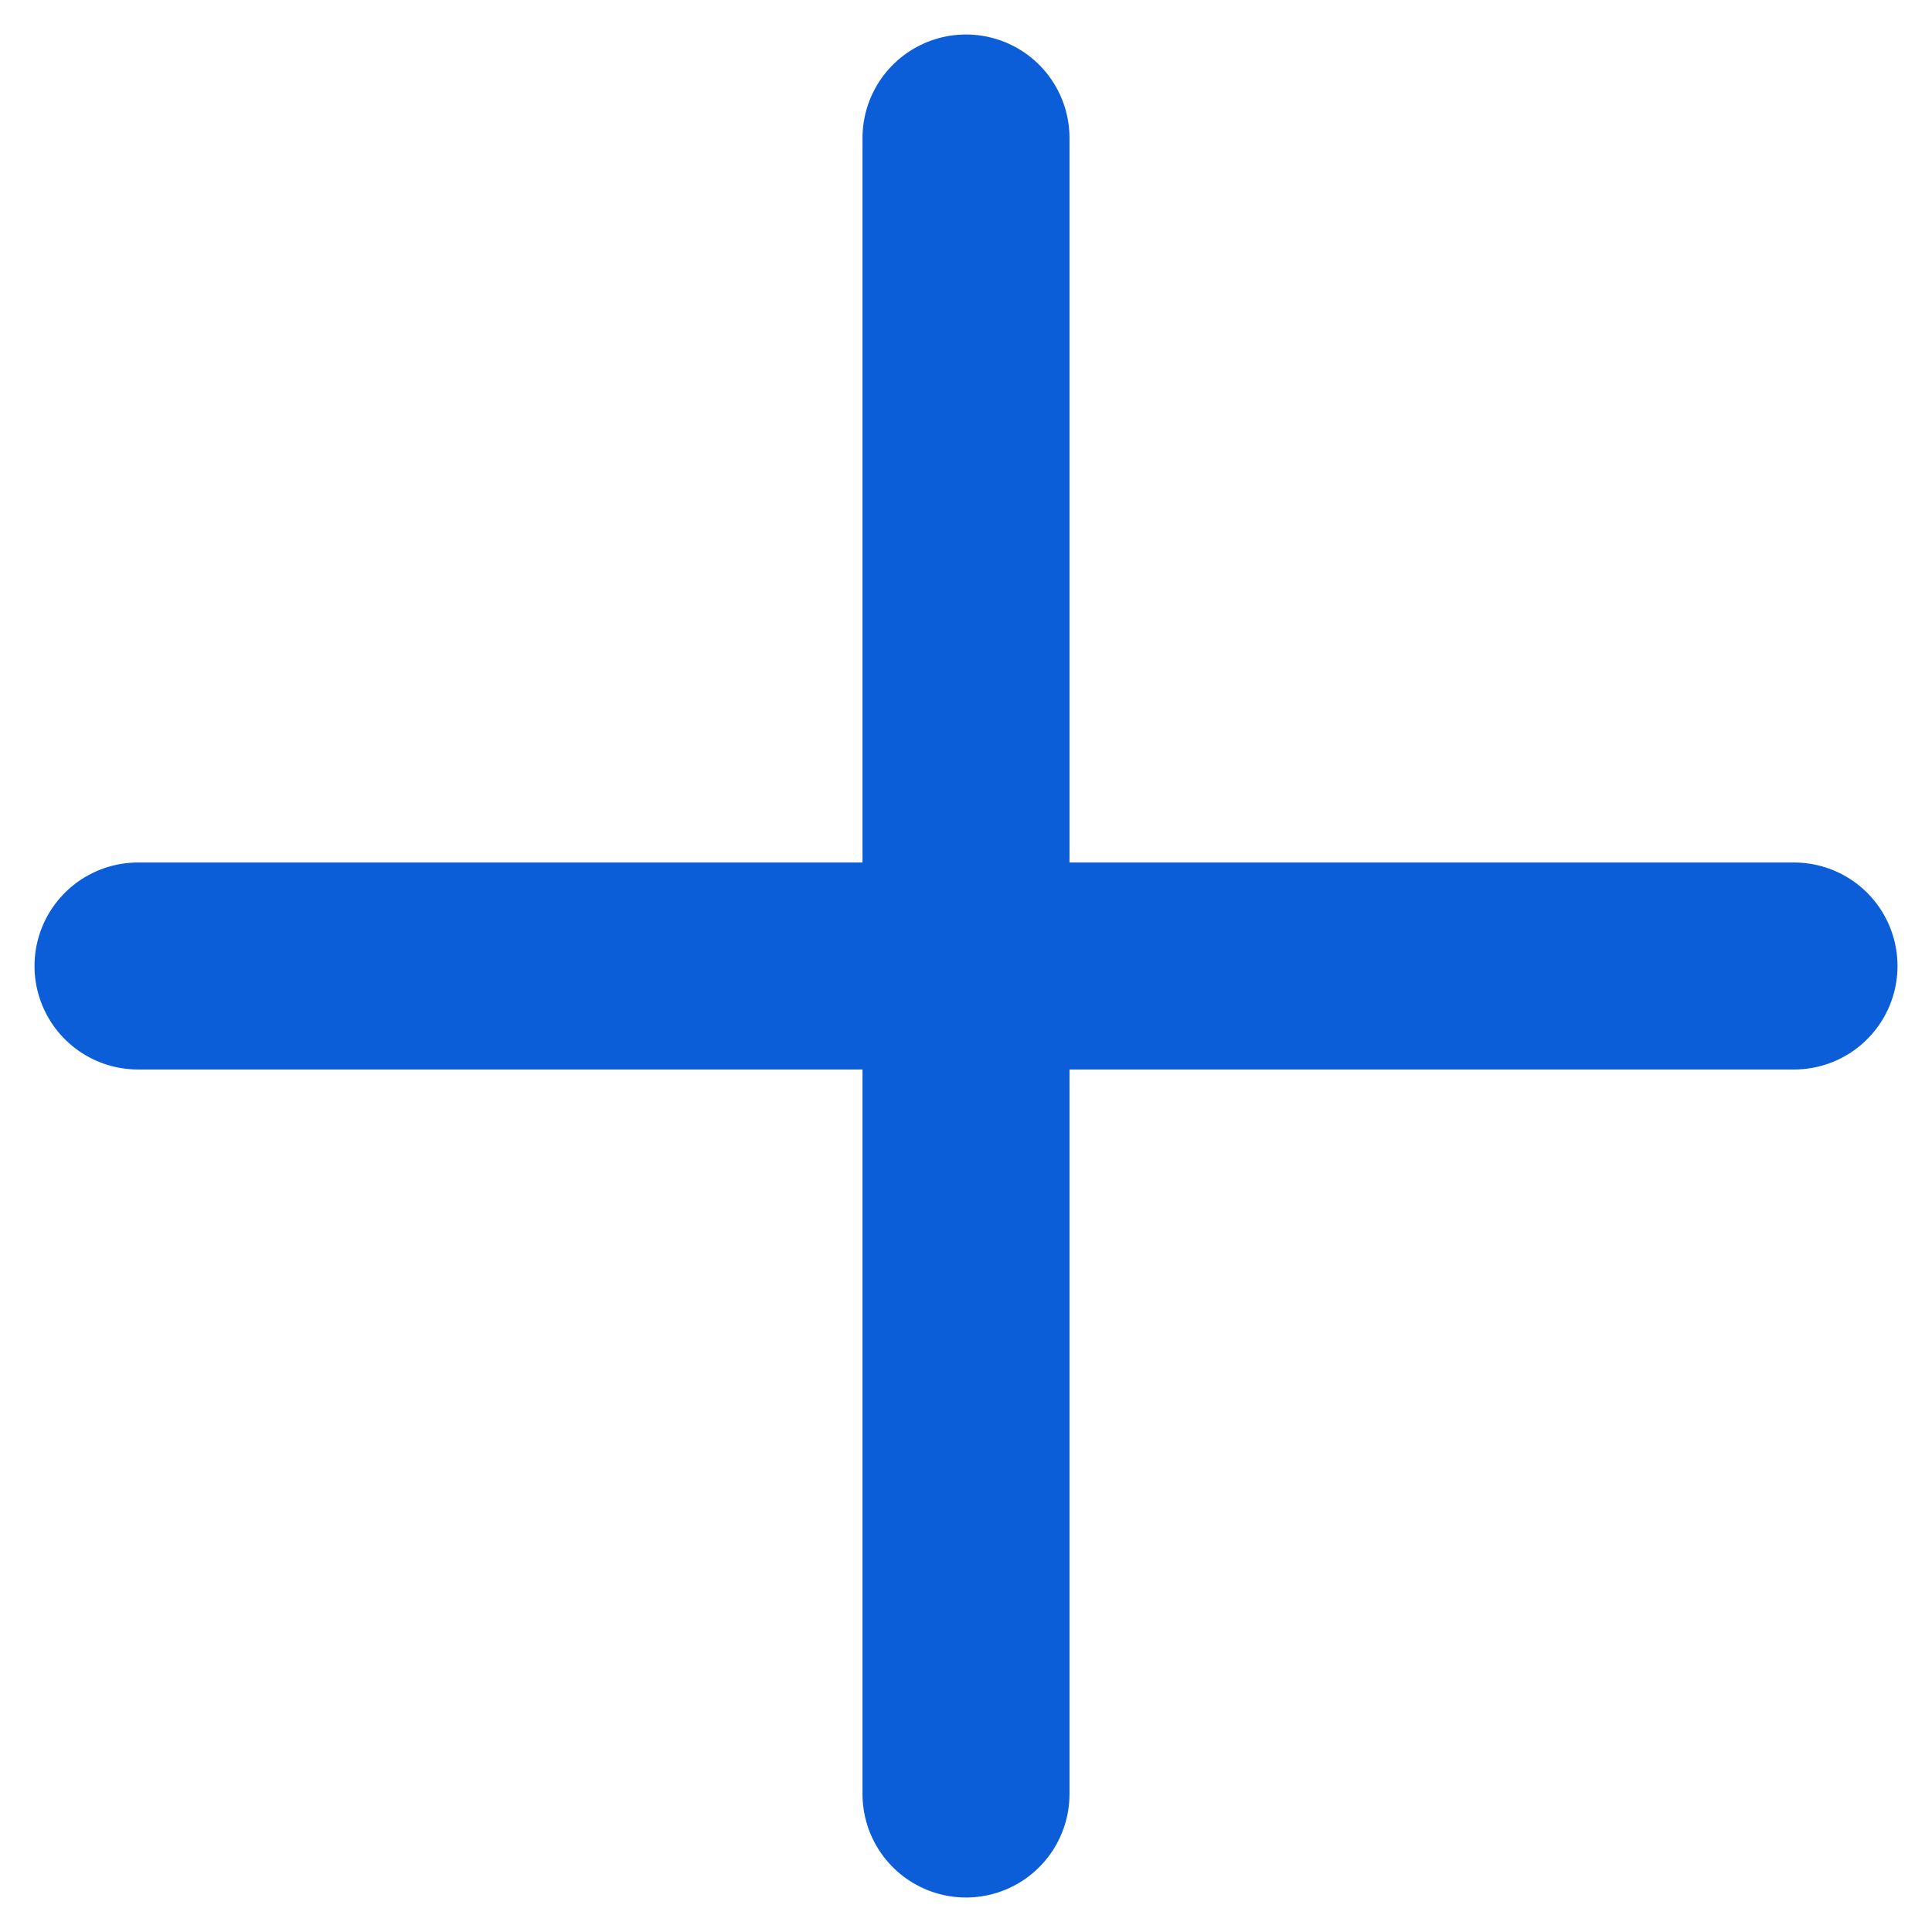
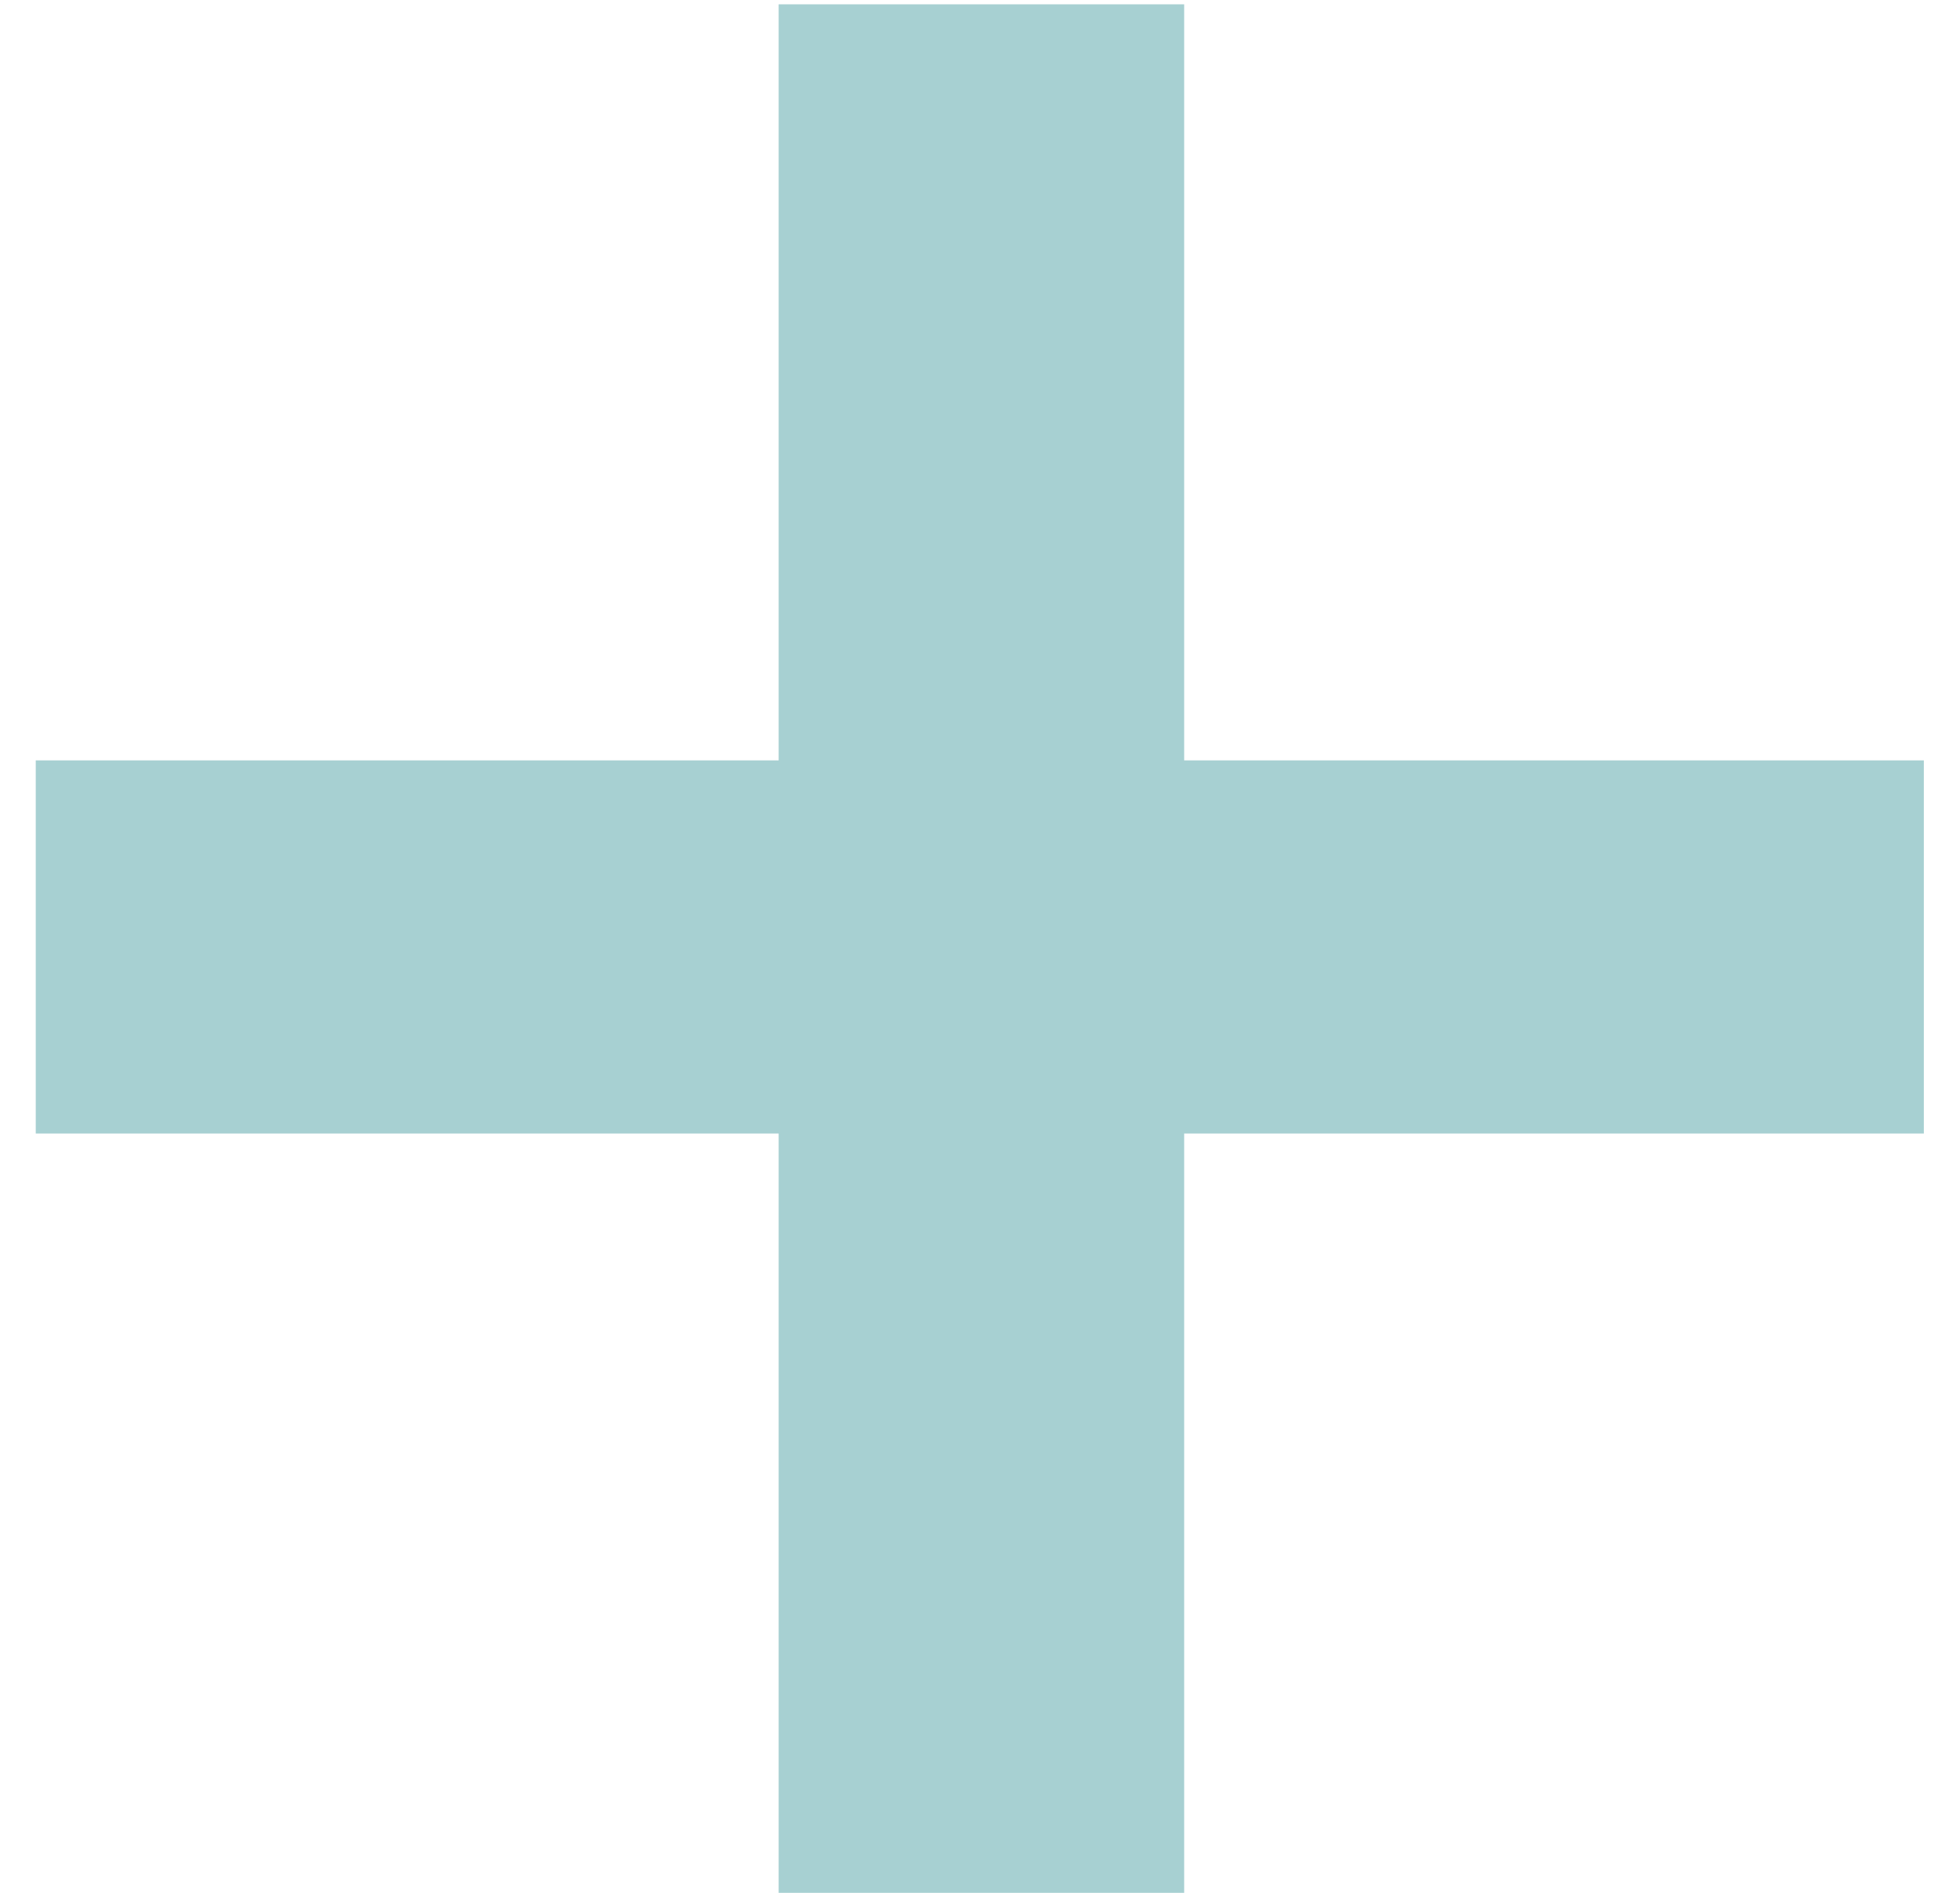
- <svg xmlns="http://www.w3.org/2000/svg" width="14" height="14" viewBox="0 0 14 14" fill="none">
-   <path d="M1 7H13" stroke="#0B5ED7" stroke-width="1.5" stroke-linecap="round" stroke-linejoin="round" />
-   <path d="M7 13V1" stroke="#0B5ED7" stroke-width="1.5" stroke-linecap="round" stroke-linejoin="round" />
+ <svg xmlns="http://www.w3.org/2000/svg" width="29" height="28" viewBox="0 0 29 28" fill="none">
+   <path d="M0.529 16.768V11.248H11.521V0.064H17.521V11.248H28.465V16.768H17.521V28H11.521V16.768H0.529Z" fill="#A7D0D2" />
</svg>
